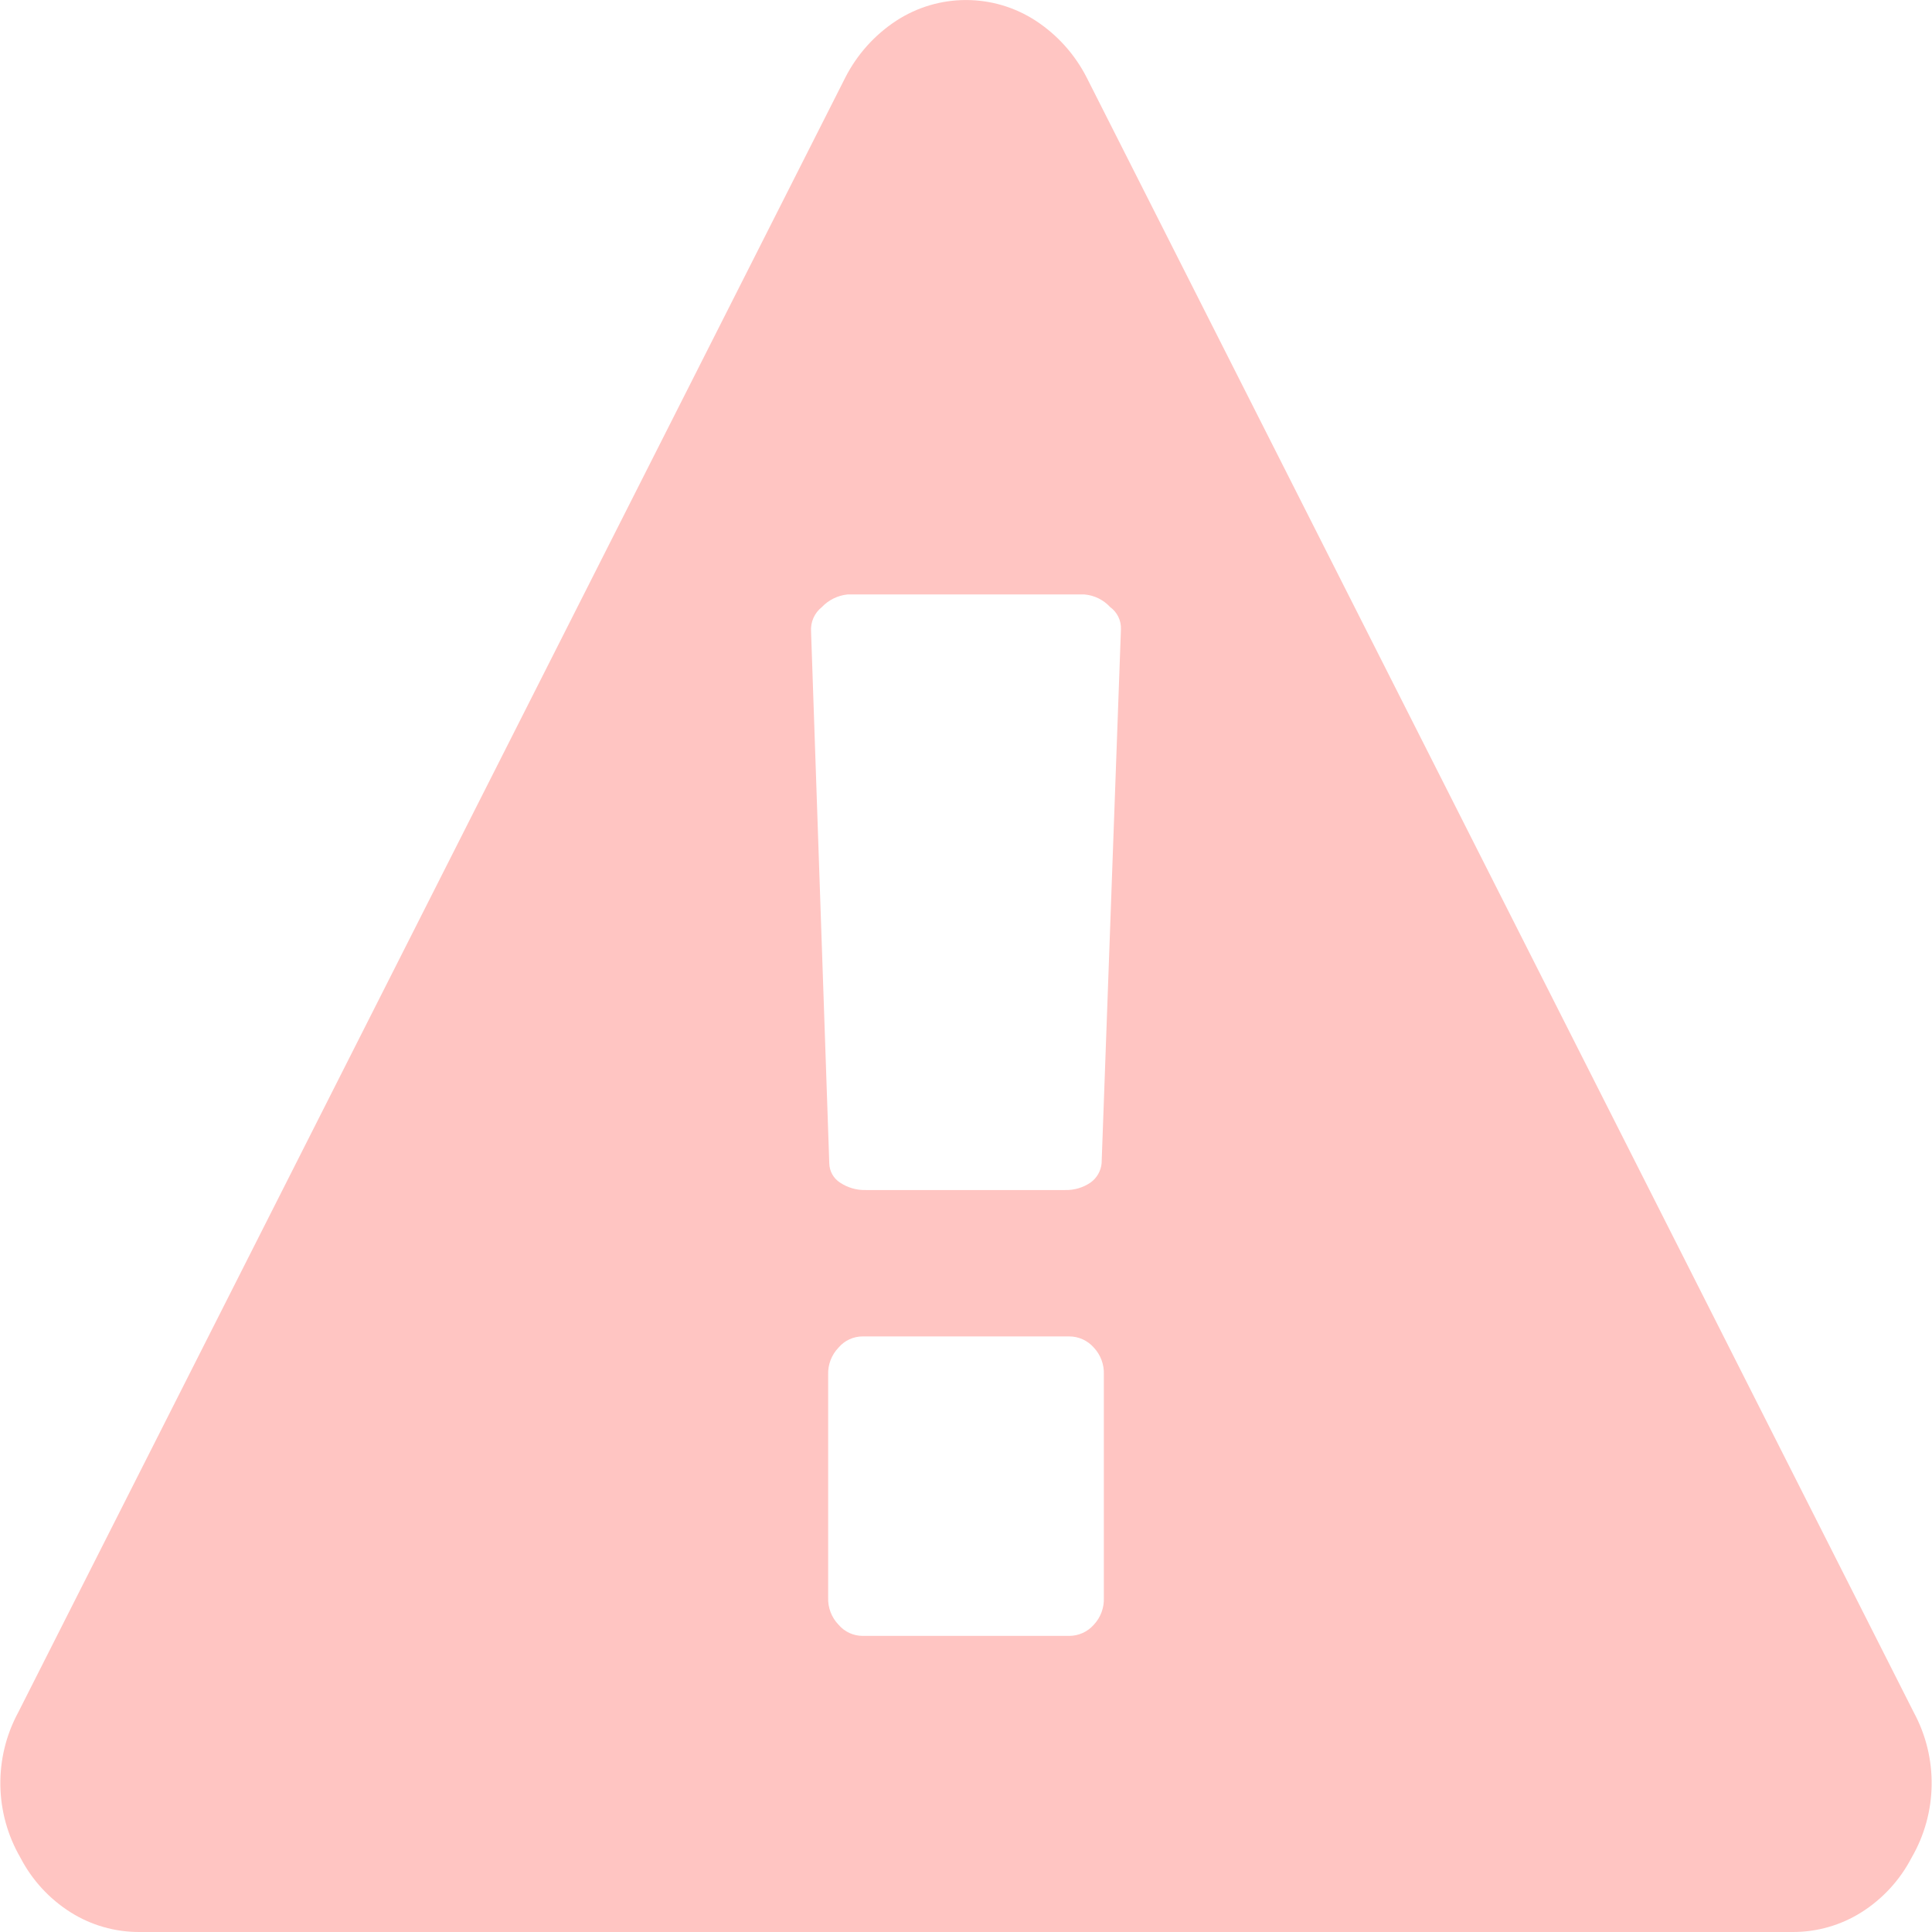
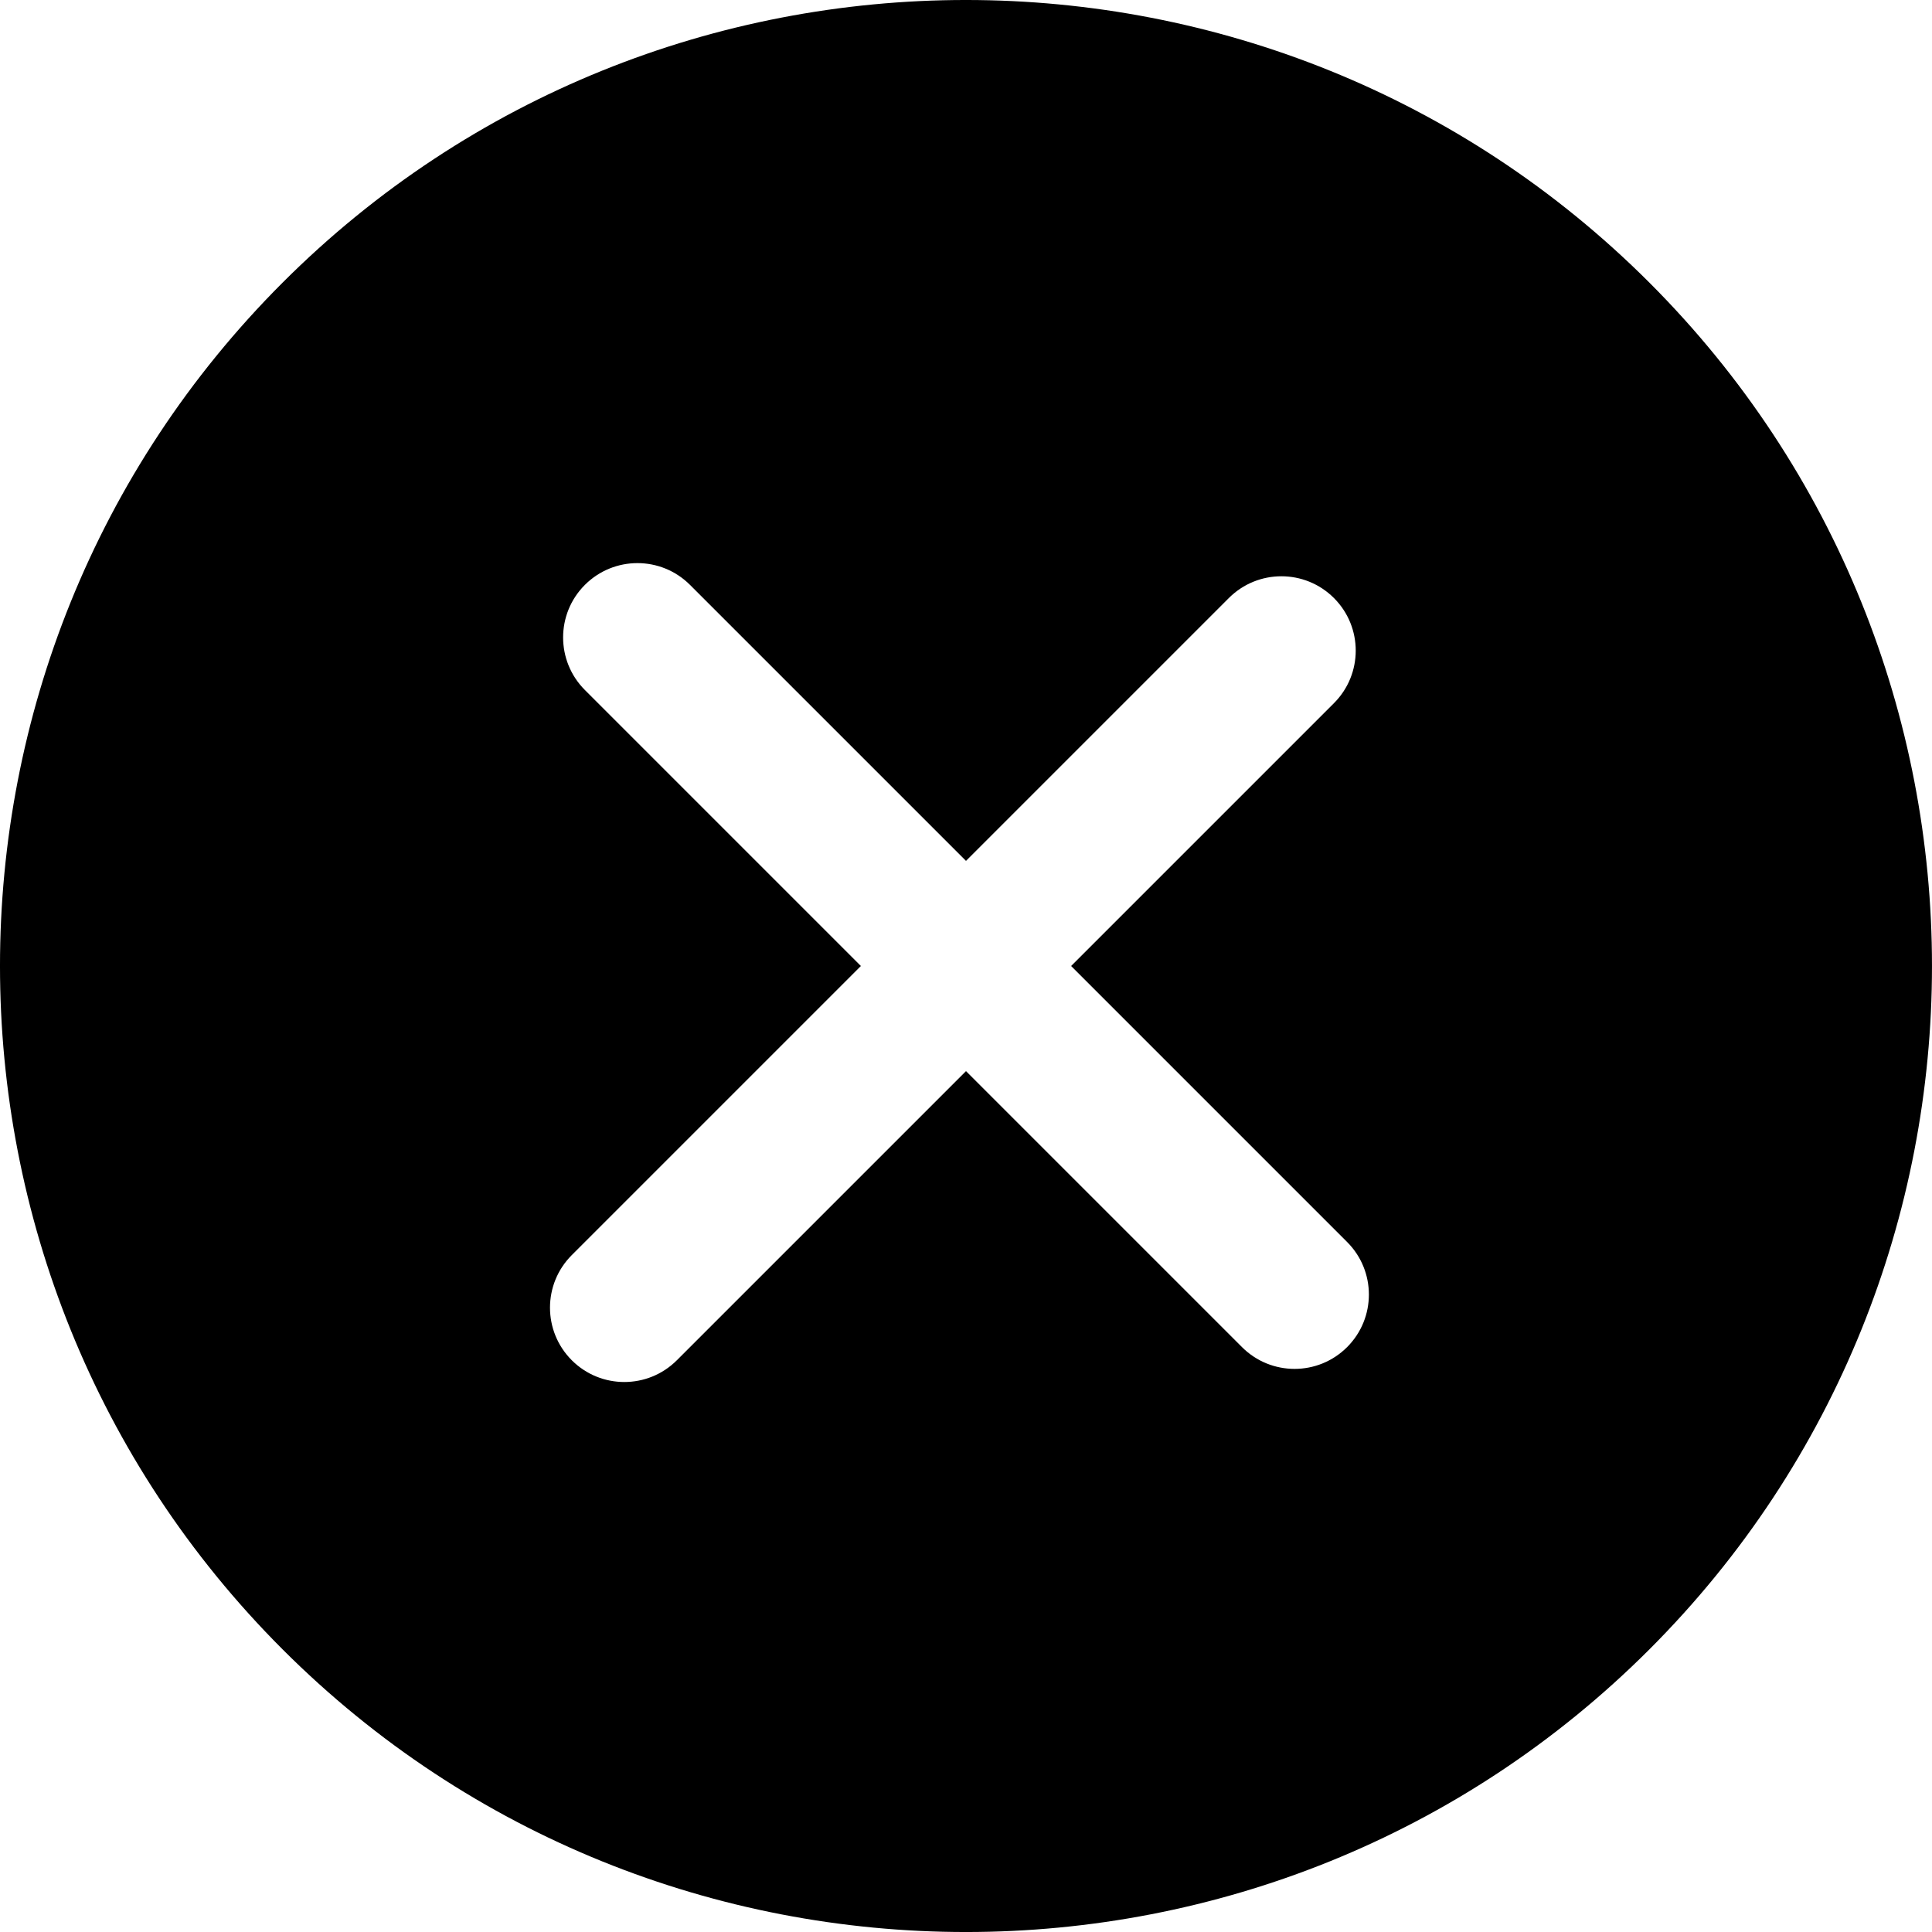
- <svg xmlns="http://www.w3.org/2000/svg" height="52" viewBox="0 0 52 52" width="52">
-   <path fill="#ffc5c2" d="M51.51,46.09l-22.26-44A4,4,0,0,0,27.88.56a3.44,3.44,0,0,0-3.76,0,4,4,0,0,0-1.37,1.53L.49,46.09A4,4,0,0,0,.55,50,3.82,3.82,0,0,0,1.9,51.47,3.45,3.45,0,0,0,3.74,52H48.26a3.45,3.45,0,0,0,1.84-.53A3.82,3.82,0,0,0,51.45,50,4,4,0,0,0,51.51,46.09ZM29.71,43a1,1,0,0,1-.27.73.88.88,0,0,1-.66.3H23.22a.85.85,0,0,1-.65-.3,1,1,0,0,1-.28-.73V37a1,1,0,0,1,.28-.73.85.85,0,0,1,.65-.3h5.56a.88.88,0,0,1,.66.3,1,1,0,0,1,.27.73V43Zm-.06-11.69a.72.72,0,0,1-.3.52,1.16,1.16,0,0,1-.68.2H23.3a1.19,1.19,0,0,1-.69-.2.63.63,0,0,1-.29-.52L21.83,17a.77.77,0,0,1,.29-.66,1.11,1.11,0,0,1,.69-.34h6.38a1.06,1.06,0,0,1,.69.34.7.7,0,0,1,.29.6Z" />
+ <svg xmlns="http://www.w3.org/2000/svg" version="1.1" id="Capa_1" x="0px" y="0px" viewBox="0 0 51.976 51.976" style="enable-background:new 0 0 51.976 51.976;" xml:space="preserve">
+   <g>
+     <path d="M44.373,7.603c-10.137-10.137-26.632-10.138-36.77,0c-10.138,10.138-10.137,26.632,0,36.77s26.632,10.138,36.77,0   C54.51,34.235,54.51,17.74,44.373,7.603z M36.241,36.241c-0.781,0.781-2.047,0.781-2.828,0l-7.425-7.425l-7.778,7.778   c-0.781,0.781-2.047,0.781-2.828,0c-0.781-0.781-0.781-2.047,0-2.828l7.778-7.778l-7.425-7.425c-0.781-0.781-0.781-2.048,0-2.828   c0.781-0.781,2.047-0.781,2.828,0l7.425,7.425l7.071-7.071c0.781-0.781,2.047-0.781,2.828,0c0.781,0.781,0.781,2.047,0,2.828   l-7.071,7.071l7.425,7.425C37.022,34.194,37.022,35.46,36.241,36.241z" />
+   </g>
+   <g>
+ </g>
+   <g>
+ </g>
+   <g>
+ </g>
+   <g>
+ </g>
+   <g>
+ </g>
+   <g>
+ </g>
+   <g>
+ </g>
+   <g>
+ </g>
+   <g>
+ </g>
+   <g>
+ </g>
+   <g>
+ </g>
+   <g>
+ </g>
+   <g>
+ </g>
+   <g>
+ </g>
+   <g>
+ </g>
</svg>
